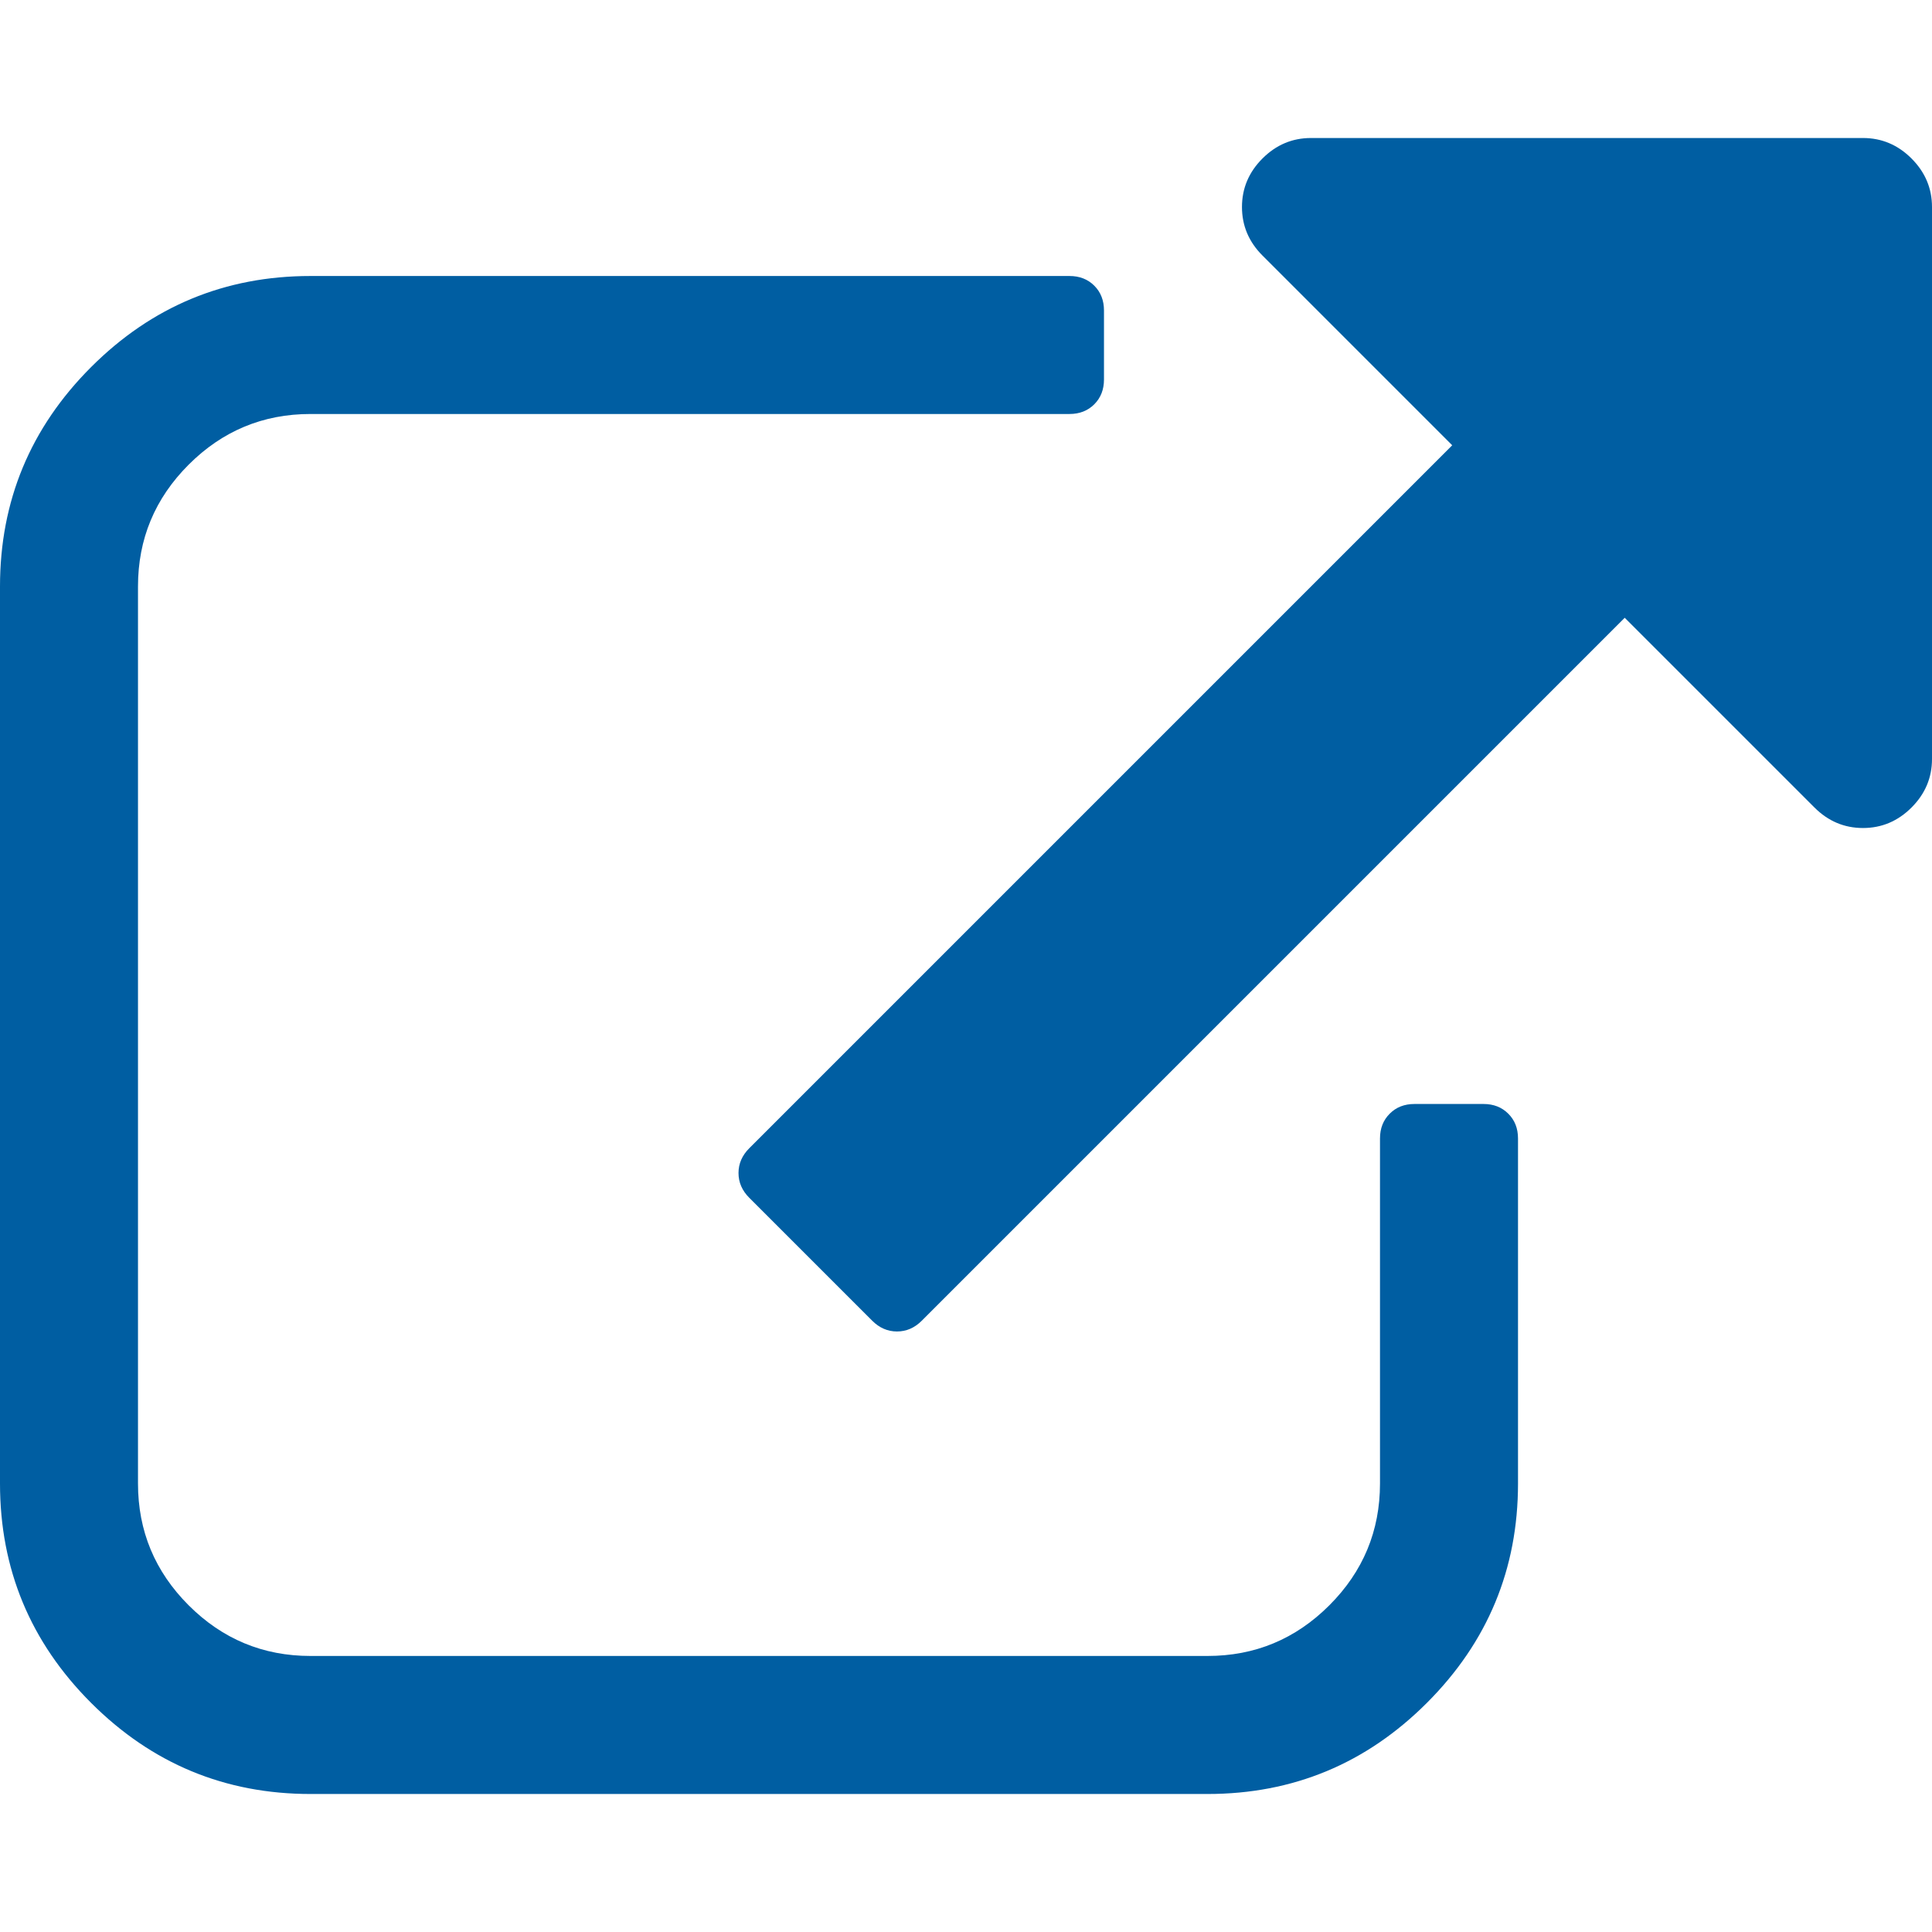
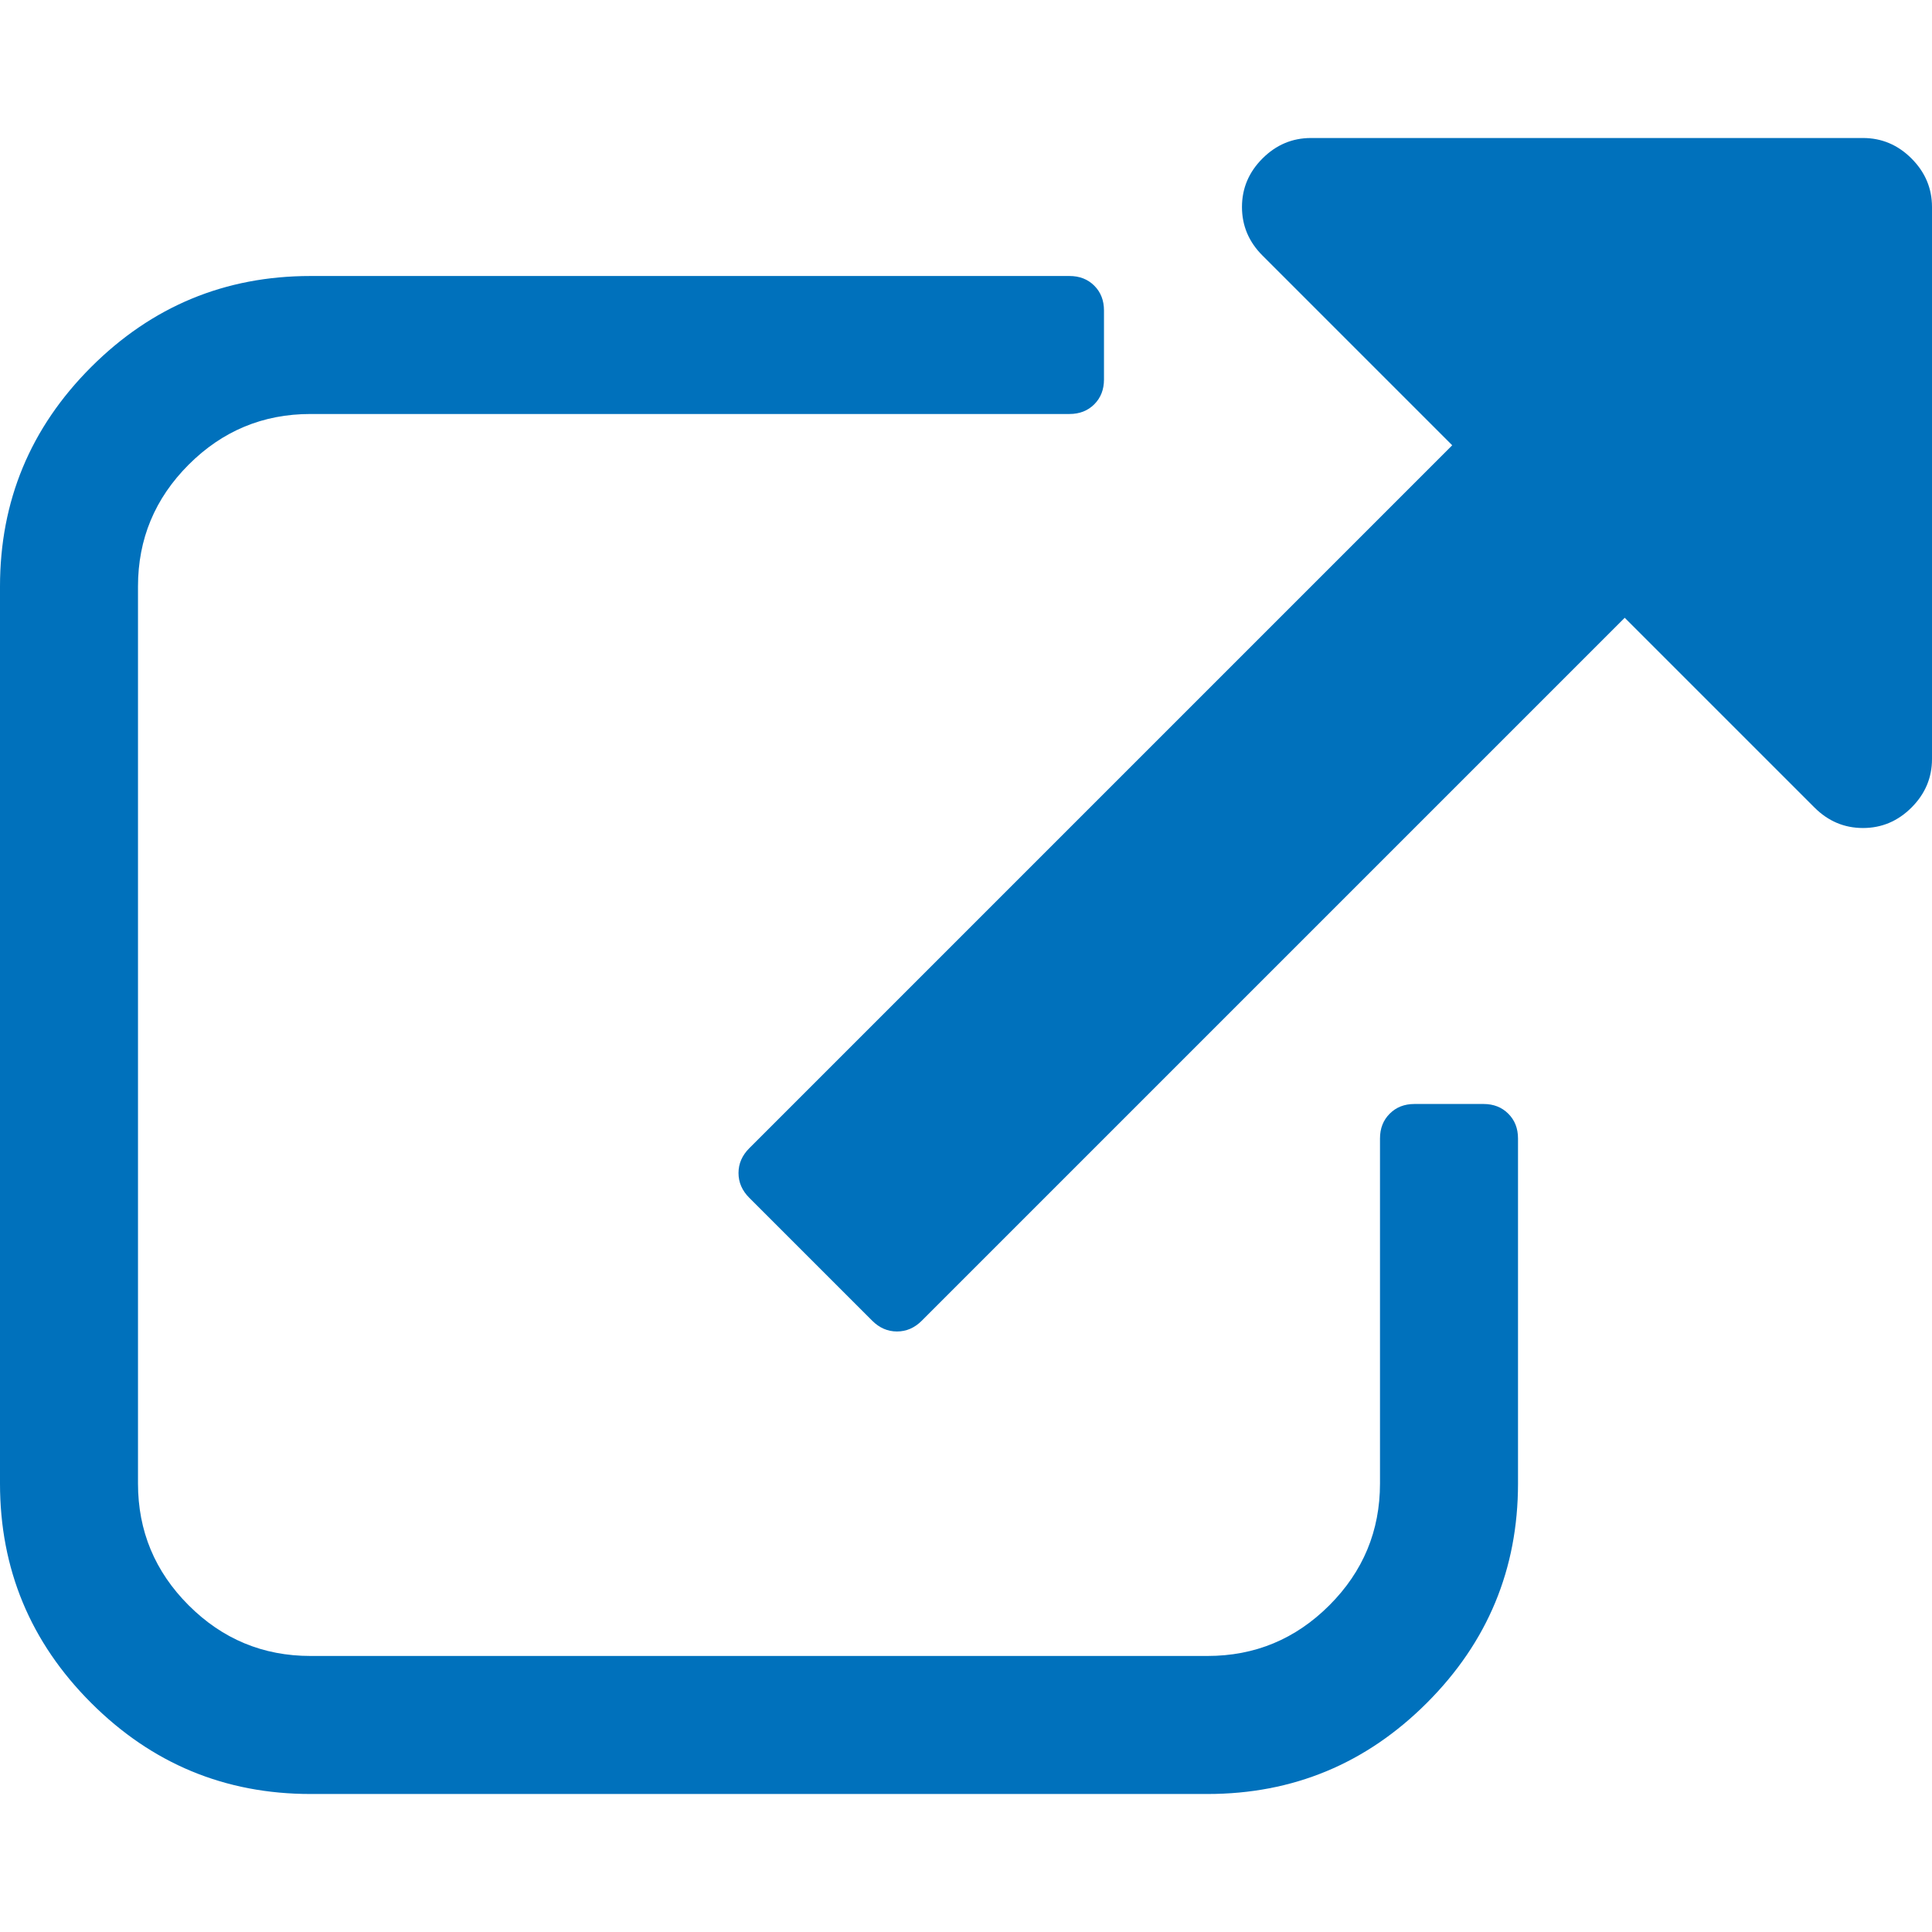
<svg xmlns="http://www.w3.org/2000/svg" width="511.626" height="511.627" viewBox="0 0 511.626 511.627">
-   <g fill="#005ea2">
+   <g fill="#0071bc">
    <path d="M392.857 292.354h-18.274c-2.67 0-4.86.855-6.563 2.573-1.718 1.708-2.573 3.897-2.573 6.563v91.36c0 12.564-4.47 23.316-13.415 32.263-8.945 8.945-19.7 13.414-32.264 13.414H82.224c-12.562 0-23.317-4.47-32.264-13.414-8.945-8.946-13.417-19.698-13.417-32.262V155.31c0-12.562 4.47-23.313 13.417-32.26 8.947-8.946 19.702-13.417 32.264-13.417h200.994c2.67 0 4.86-.86 6.57-2.57 1.71-1.713 2.566-3.9 2.566-6.567V82.22c0-2.66-.855-4.852-2.566-6.562-1.71-1.713-3.9-2.568-6.57-2.568H82.224c-22.648 0-42.016 8.042-58.102 24.125C8.042 113.297 0 132.665 0 155.313v237.542c0 22.647 8.042 42.018 24.123 58.095 16.086 16.084 35.454 24.13 58.102 24.13h237.543c22.647 0 42.017-8.046 58.1-24.13 16.086-16.077 24.128-35.447 24.128-58.095v-91.358c0-2.67-.856-4.86-2.574-6.57-1.713-1.718-3.903-2.573-6.565-2.573z" />
    <path d="M506.2 41.97c-3.618-3.616-7.906-5.423-12.85-5.423H347.17c-4.947 0-9.232 1.807-12.846 5.424-3.617 3.616-5.428 7.9-5.428 12.848s1.81 9.233 5.428 12.85l50.247 50.248-186.146 186.15c-1.906 1.904-2.856 4.094-2.856 6.564 0 2.48.953 4.668 2.856 6.57l32.548 32.545c1.903 1.903 4.093 2.852 6.567 2.852s4.664-.948 6.566-2.852l186.148-186.148 50.25 50.248c3.615 3.617 7.9 5.426 12.848 5.426s9.233-1.808 12.85-5.425c3.618-3.616 5.425-7.898 5.425-12.847V54.818c0-4.952-1.814-9.232-5.428-12.847z" />
  </g>
</svg>
